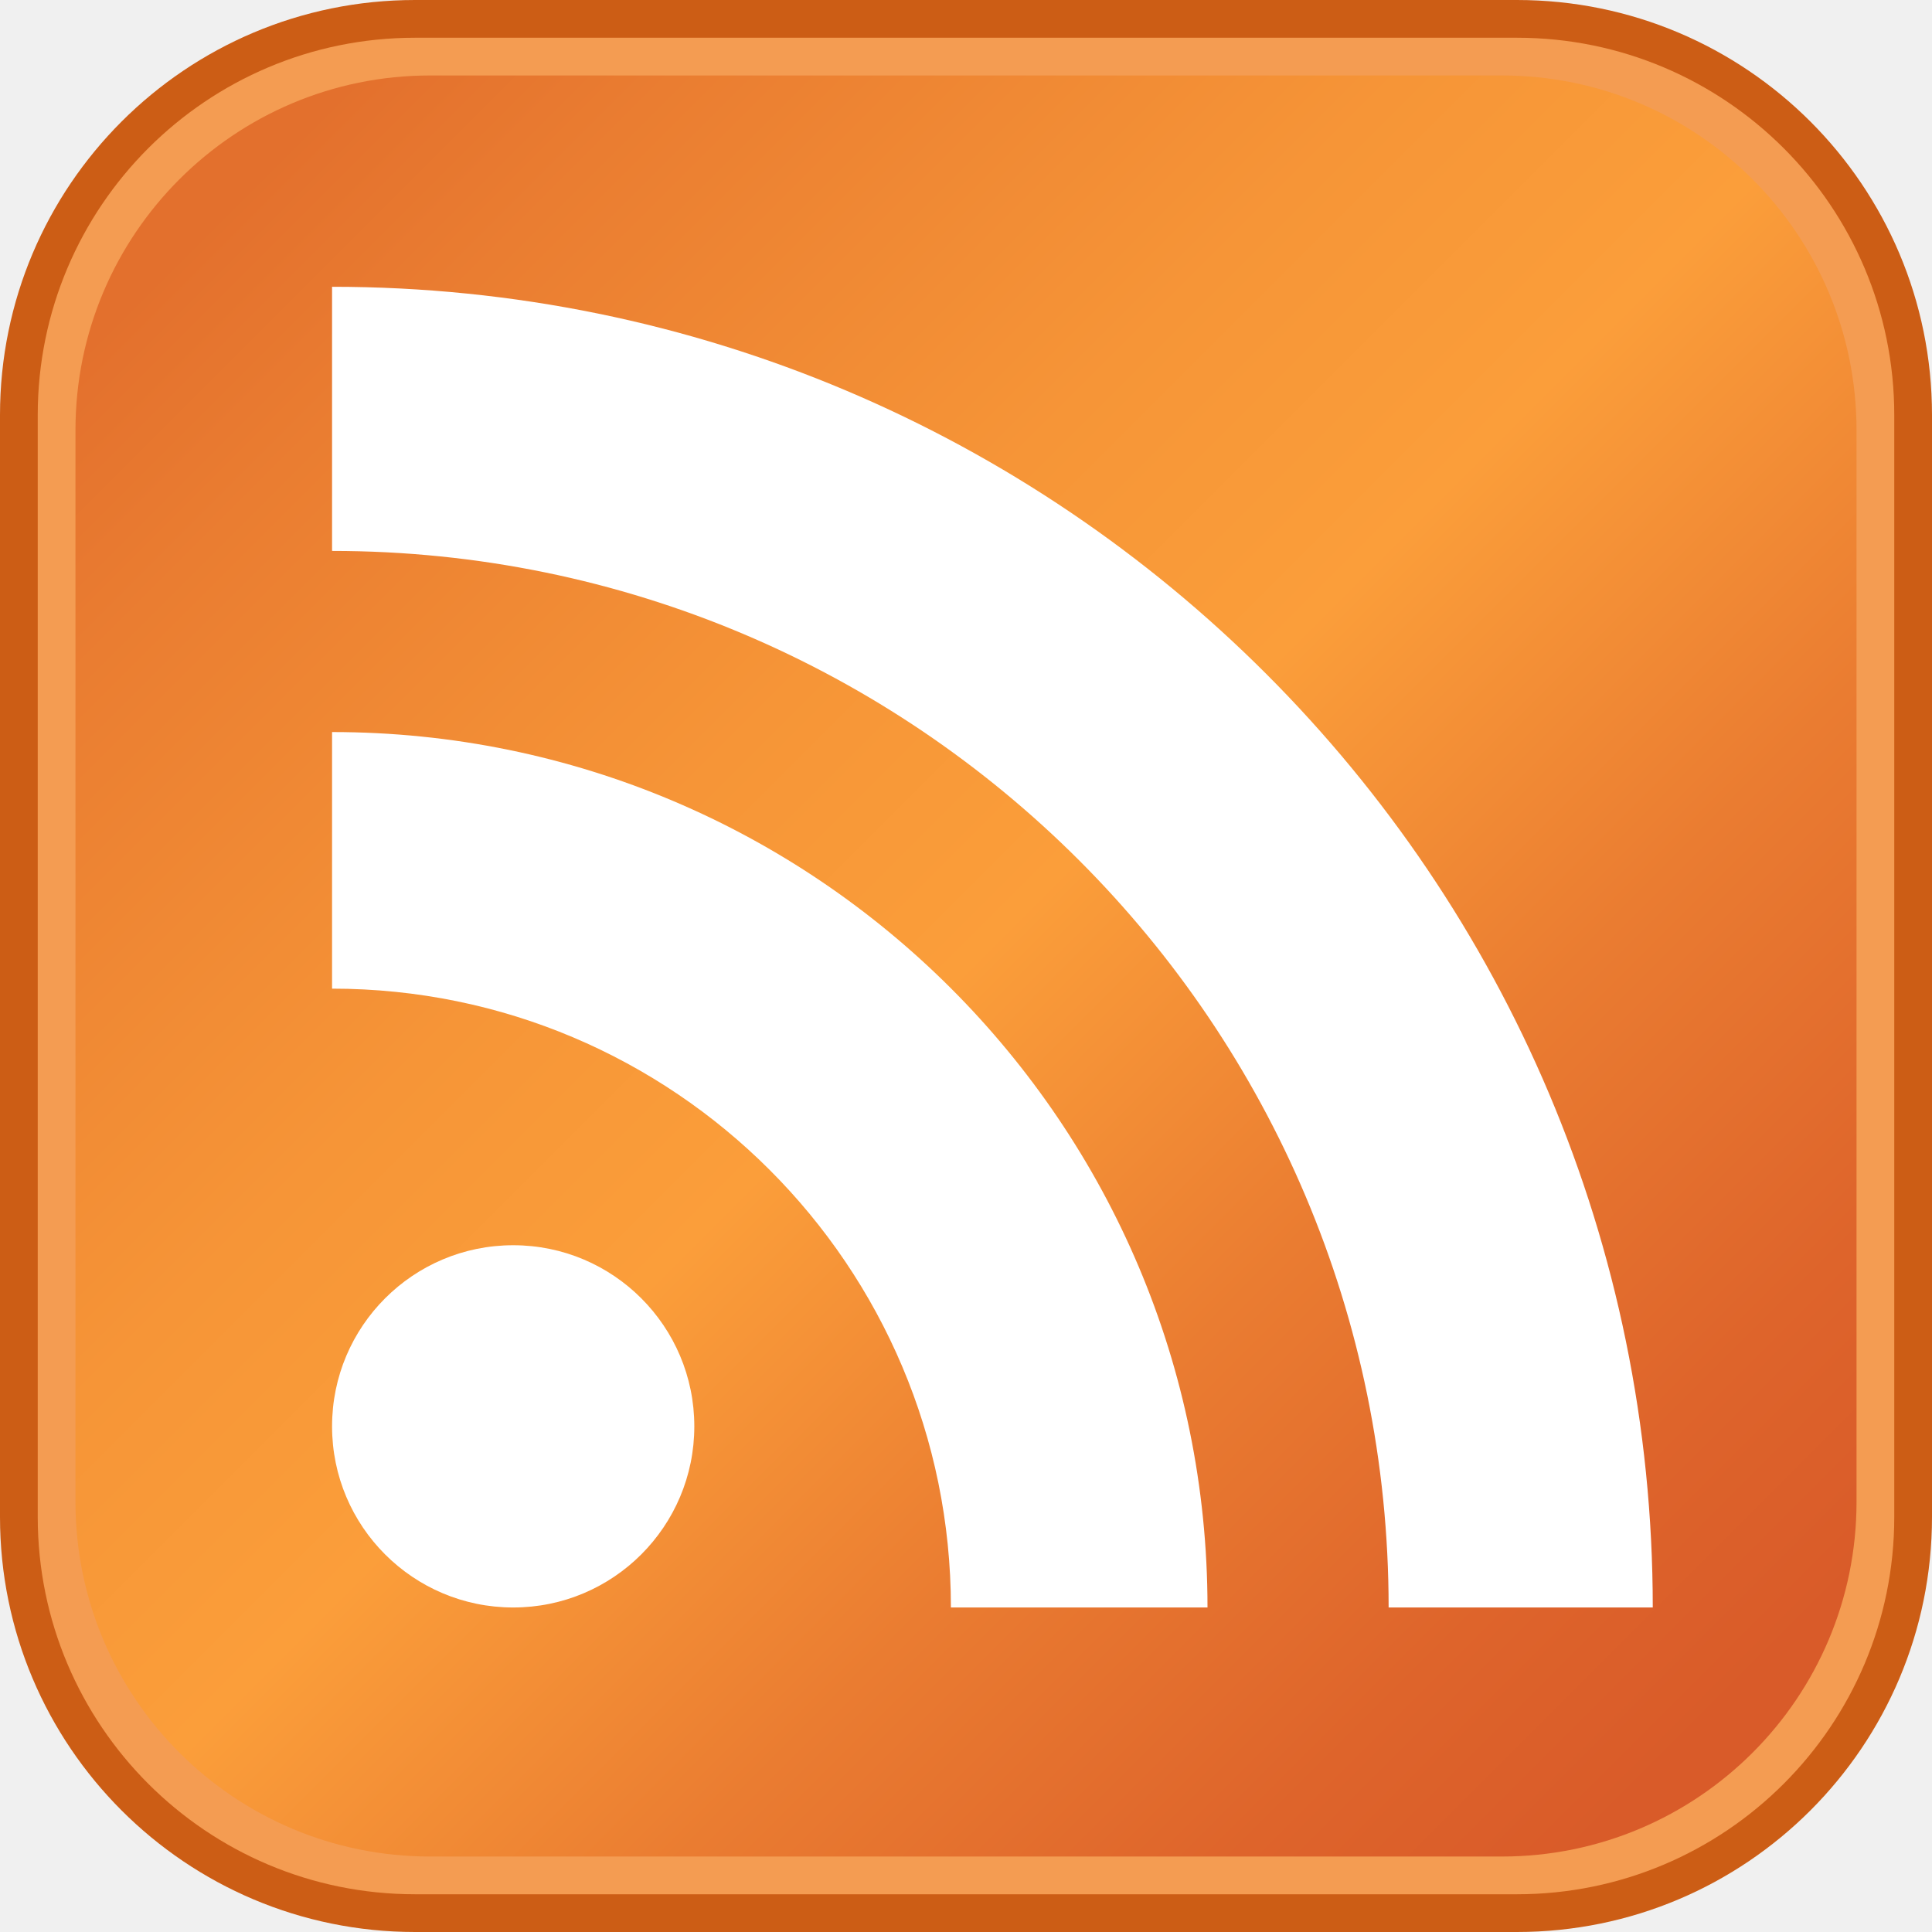
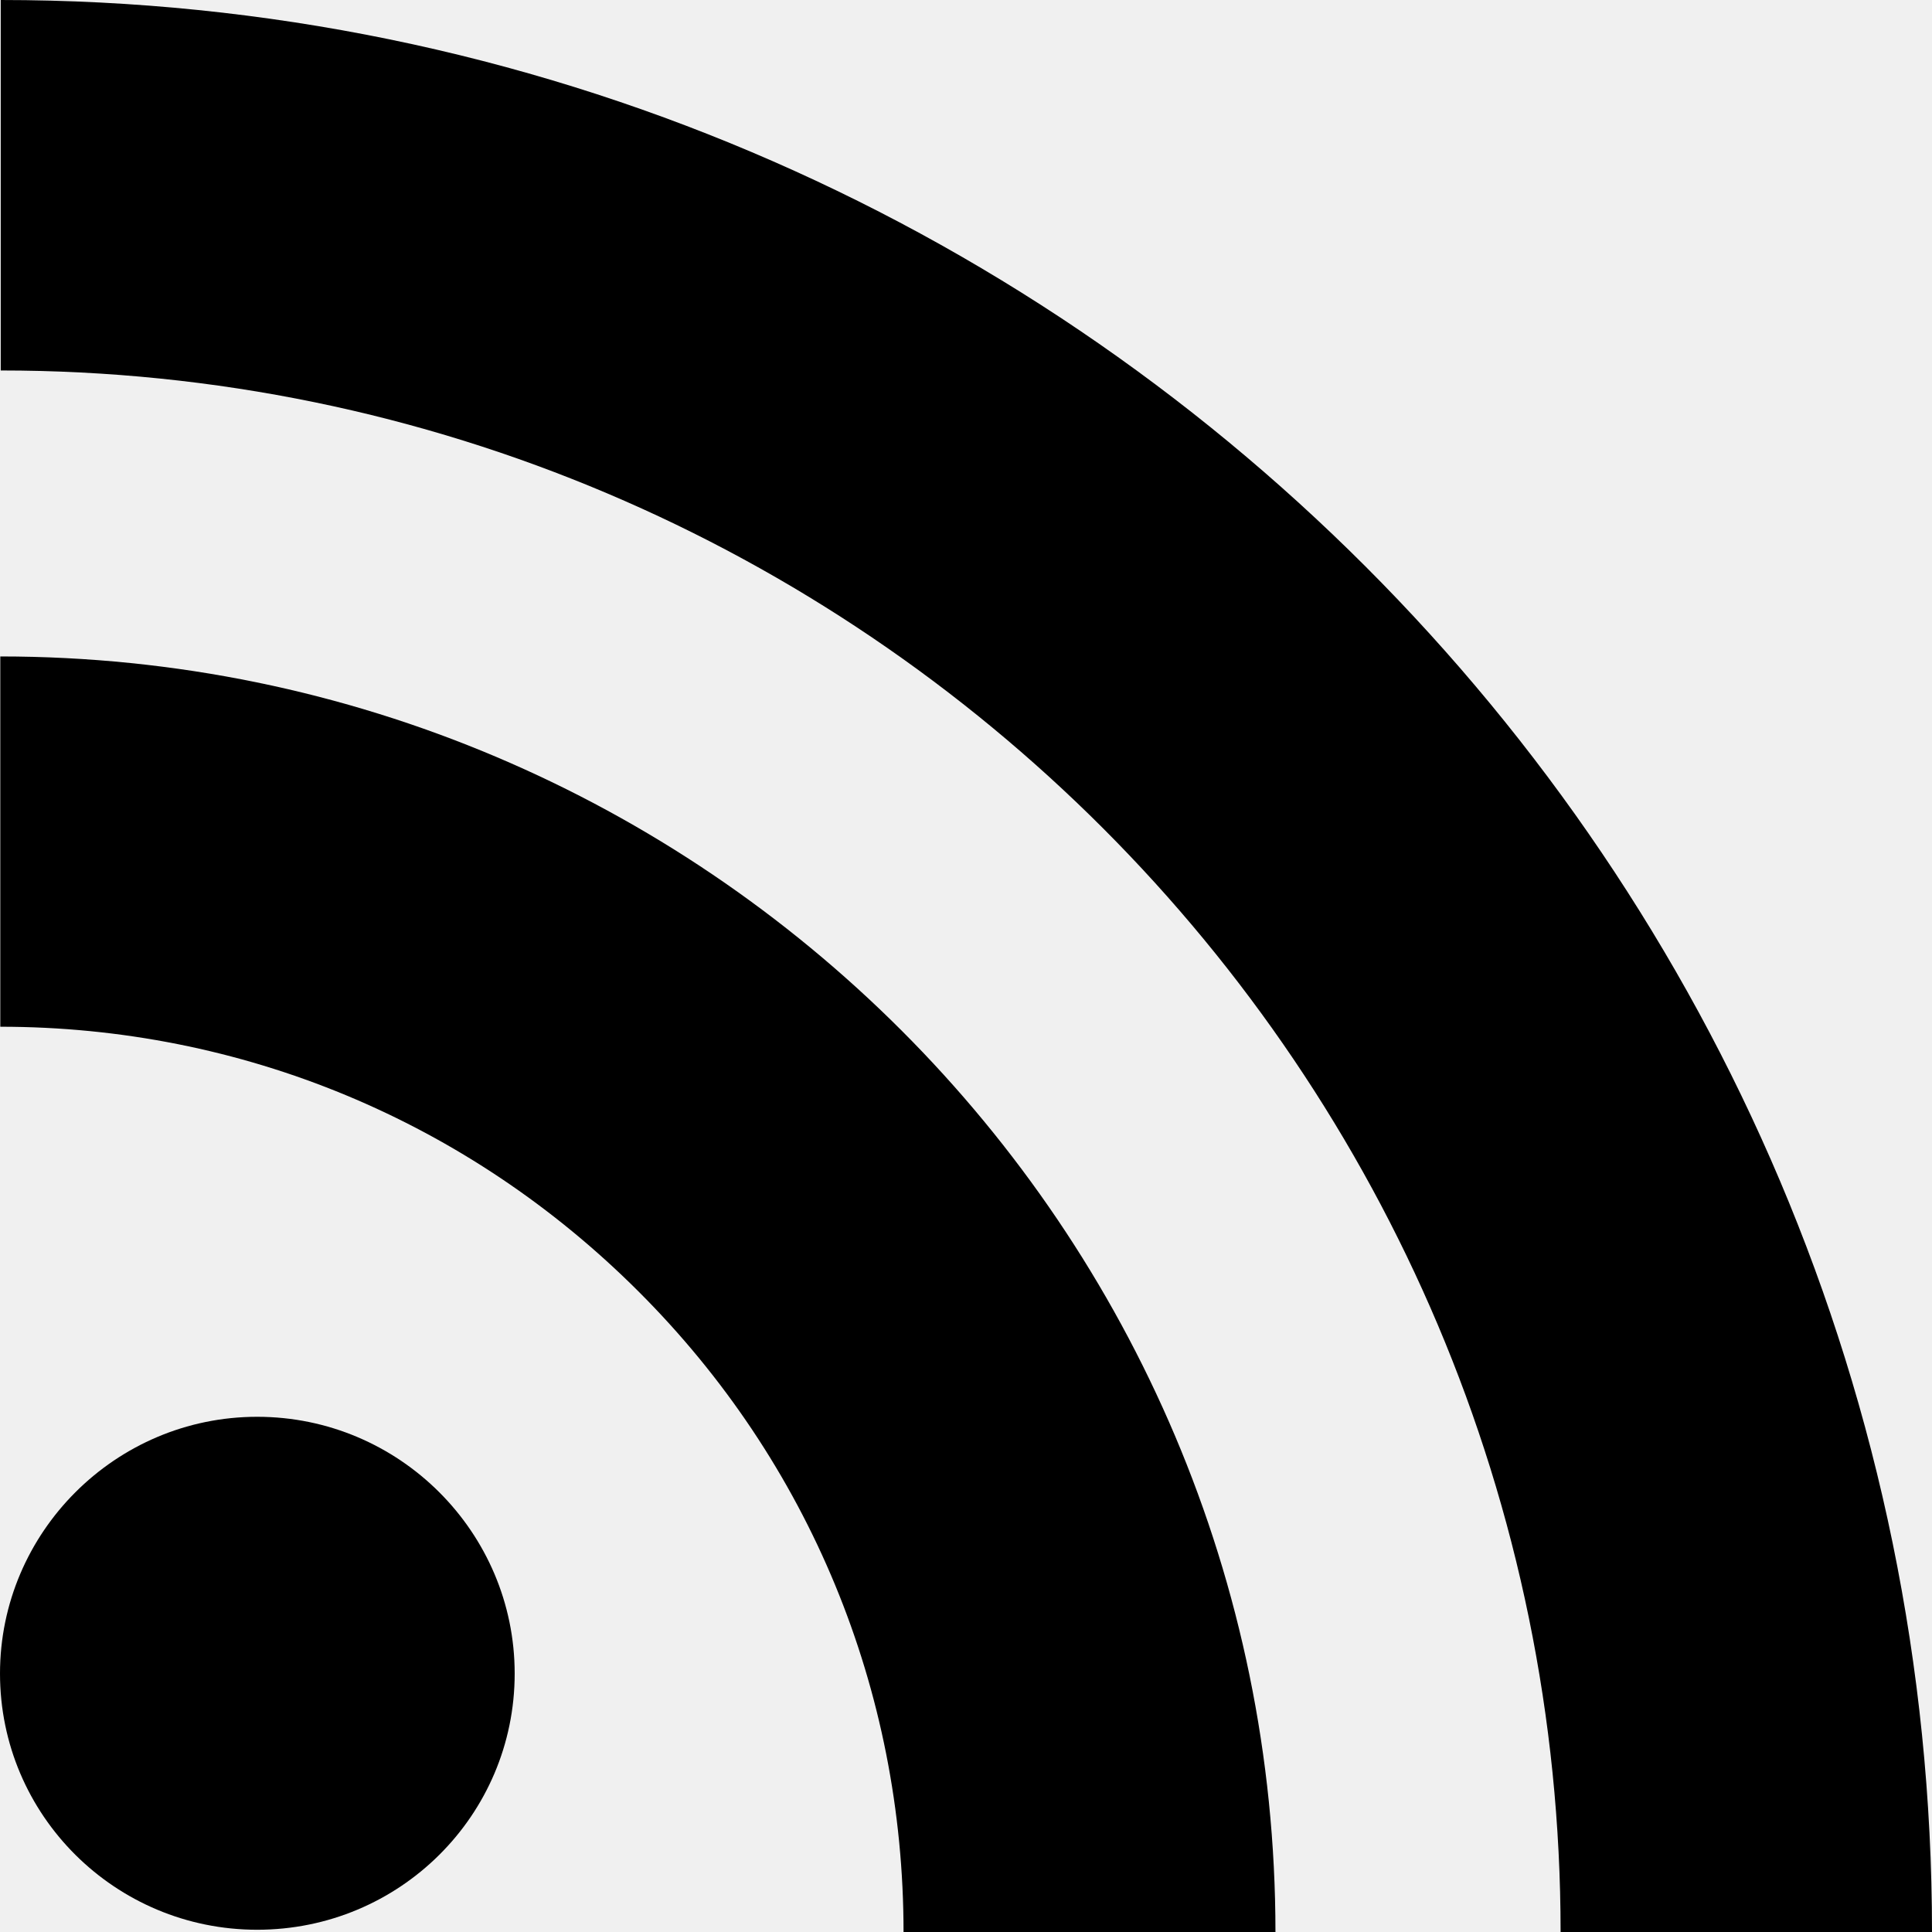
- <svg xmlns="http://www.w3.org/2000/svg" version="1.1" width="128px" height="128px" id="RSSicon" viewBox="0 0 256 256">
-   <defs>
-     <linearGradient x1="0.085" y1="0.085" x2="0.915" y2="0.915" id="RSSg">
-       <stop offset="0.0" stop-color="#E3702D" />
-       <stop offset="0.107" stop-color="#EA7D31" />
-       <stop offset="0.35" stop-color="#F69537" />
-       <stop offset="0.5" stop-color="#FB9E3A" />
-       <stop offset="0.702" stop-color="#EA7C31" />
-       <stop offset="0.887" stop-color="#DE642B" />
-       <stop offset="1.0" stop-color="#D95B29" />
-     </linearGradient>
-   </defs>
-   <rect width="256" height="256" rx="55" ry="55" x="0" y="0" fill="#CC5D15" />
-   <rect width="246" height="246" rx="50" ry="50" x="5" y="5" fill="#F49C52" />
-   <rect width="236" height="236" rx="47" ry="47" x="10" y="10" fill="url(#RSSg)" />
-   <circle cx="68" cy="189" r="24" fill="#FFF" />
-   <path d="M160 213h-34a82 82 0 0 0 -82 -82v-34a116 116 0 0 1 116 116z" fill="#FFF" />
-   <path d="M184 213A140 140 0 0 0 44 73 V 38a175 175 0 0 1 175 175z" fill="#FFF" />
+ <svg xmlns="http://www.w3.org/2000/svg" version="1.1" id="Layer_1" x="0px" y="0px" width="512px" height="512px" viewBox="0 0 512 512" enable-background="new 0 0 512 512" xml:space="preserve">
+   <g>
+     <path d="M68.148,375.465c-37.598,0-68.147,30.667-68.147,68.038c0,37.577,30.55,67.901,68.147,67.901   c37.733,0,68.247-30.324,68.247-67.901C136.394,406.132,105.882,375.465,68.148,375.465z" />
+     <path d="M0.078,173.965v98.129c63.892,0,123.979,24.986,169.229,70.255c45.192,45.16,70.141,105.518,70.141,169.651h98.561   C338.008,325.59,186.368,173.965,0.078,173.965z" />
+     <path d="M0.195,0v98.178c227.89,0,413.379,185.668,413.379,413.822H512C512,229.765,282.373,0,0.195,0z" />
+   </g>
</svg>
